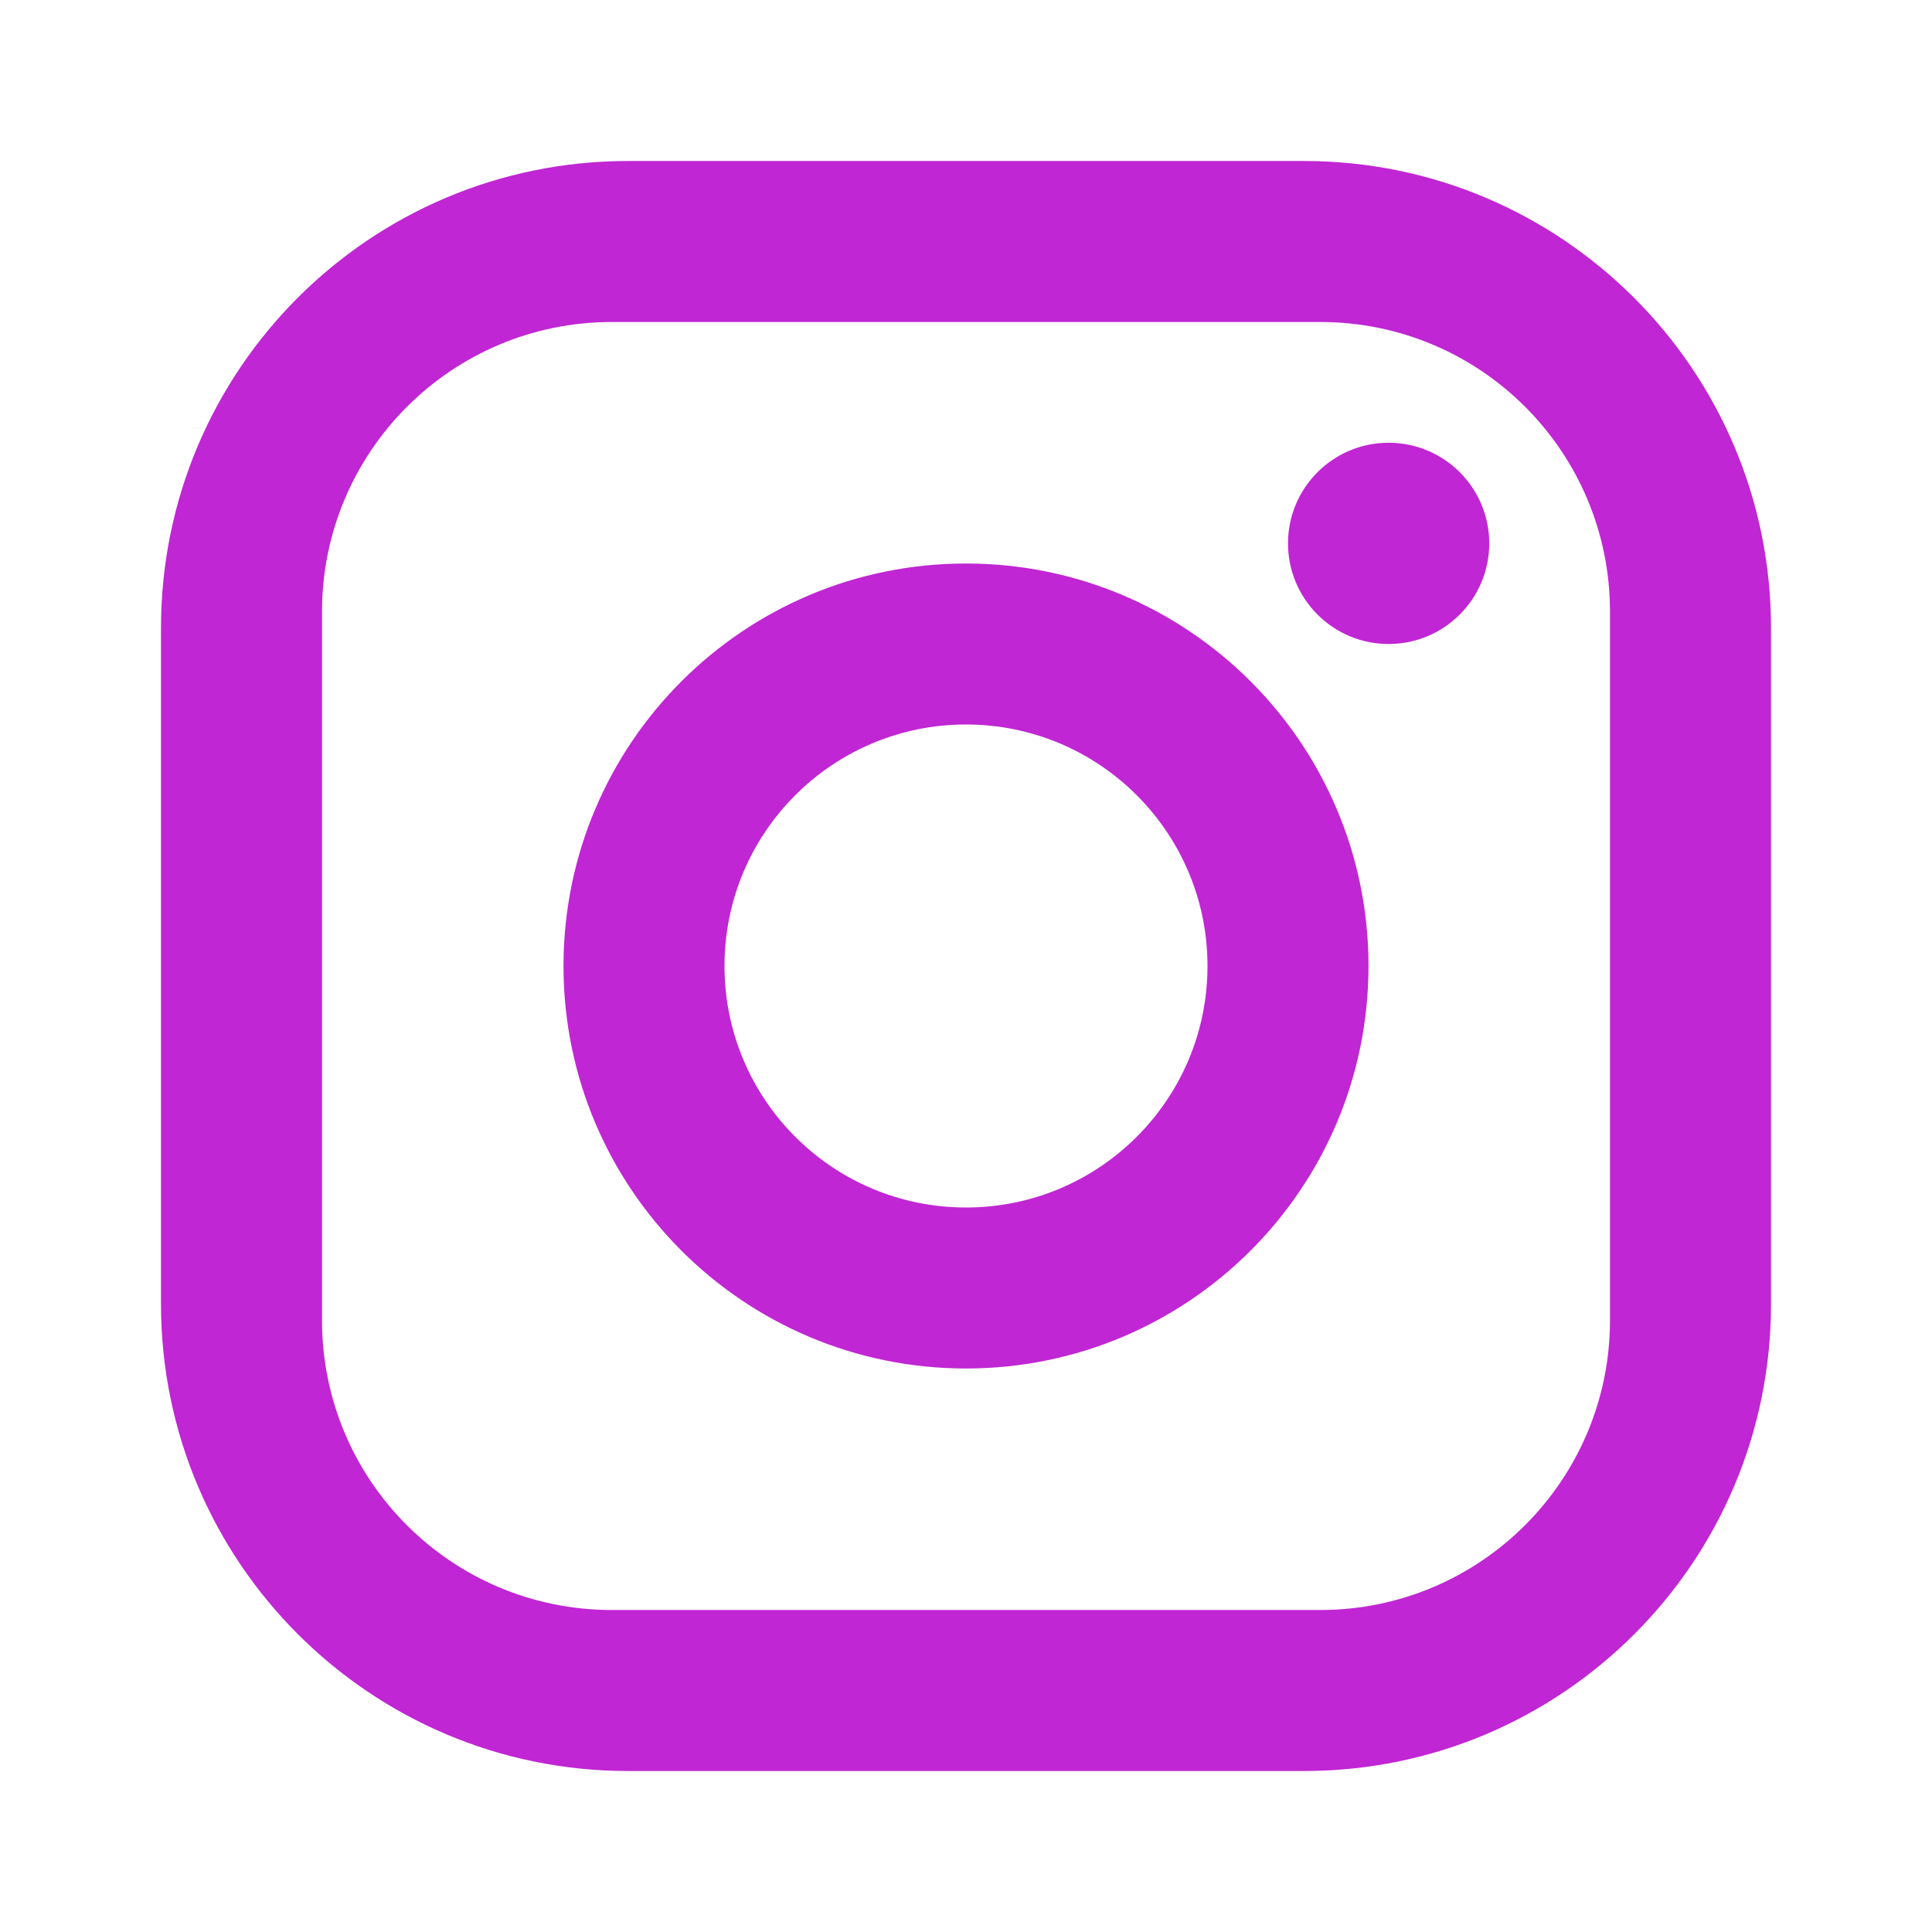
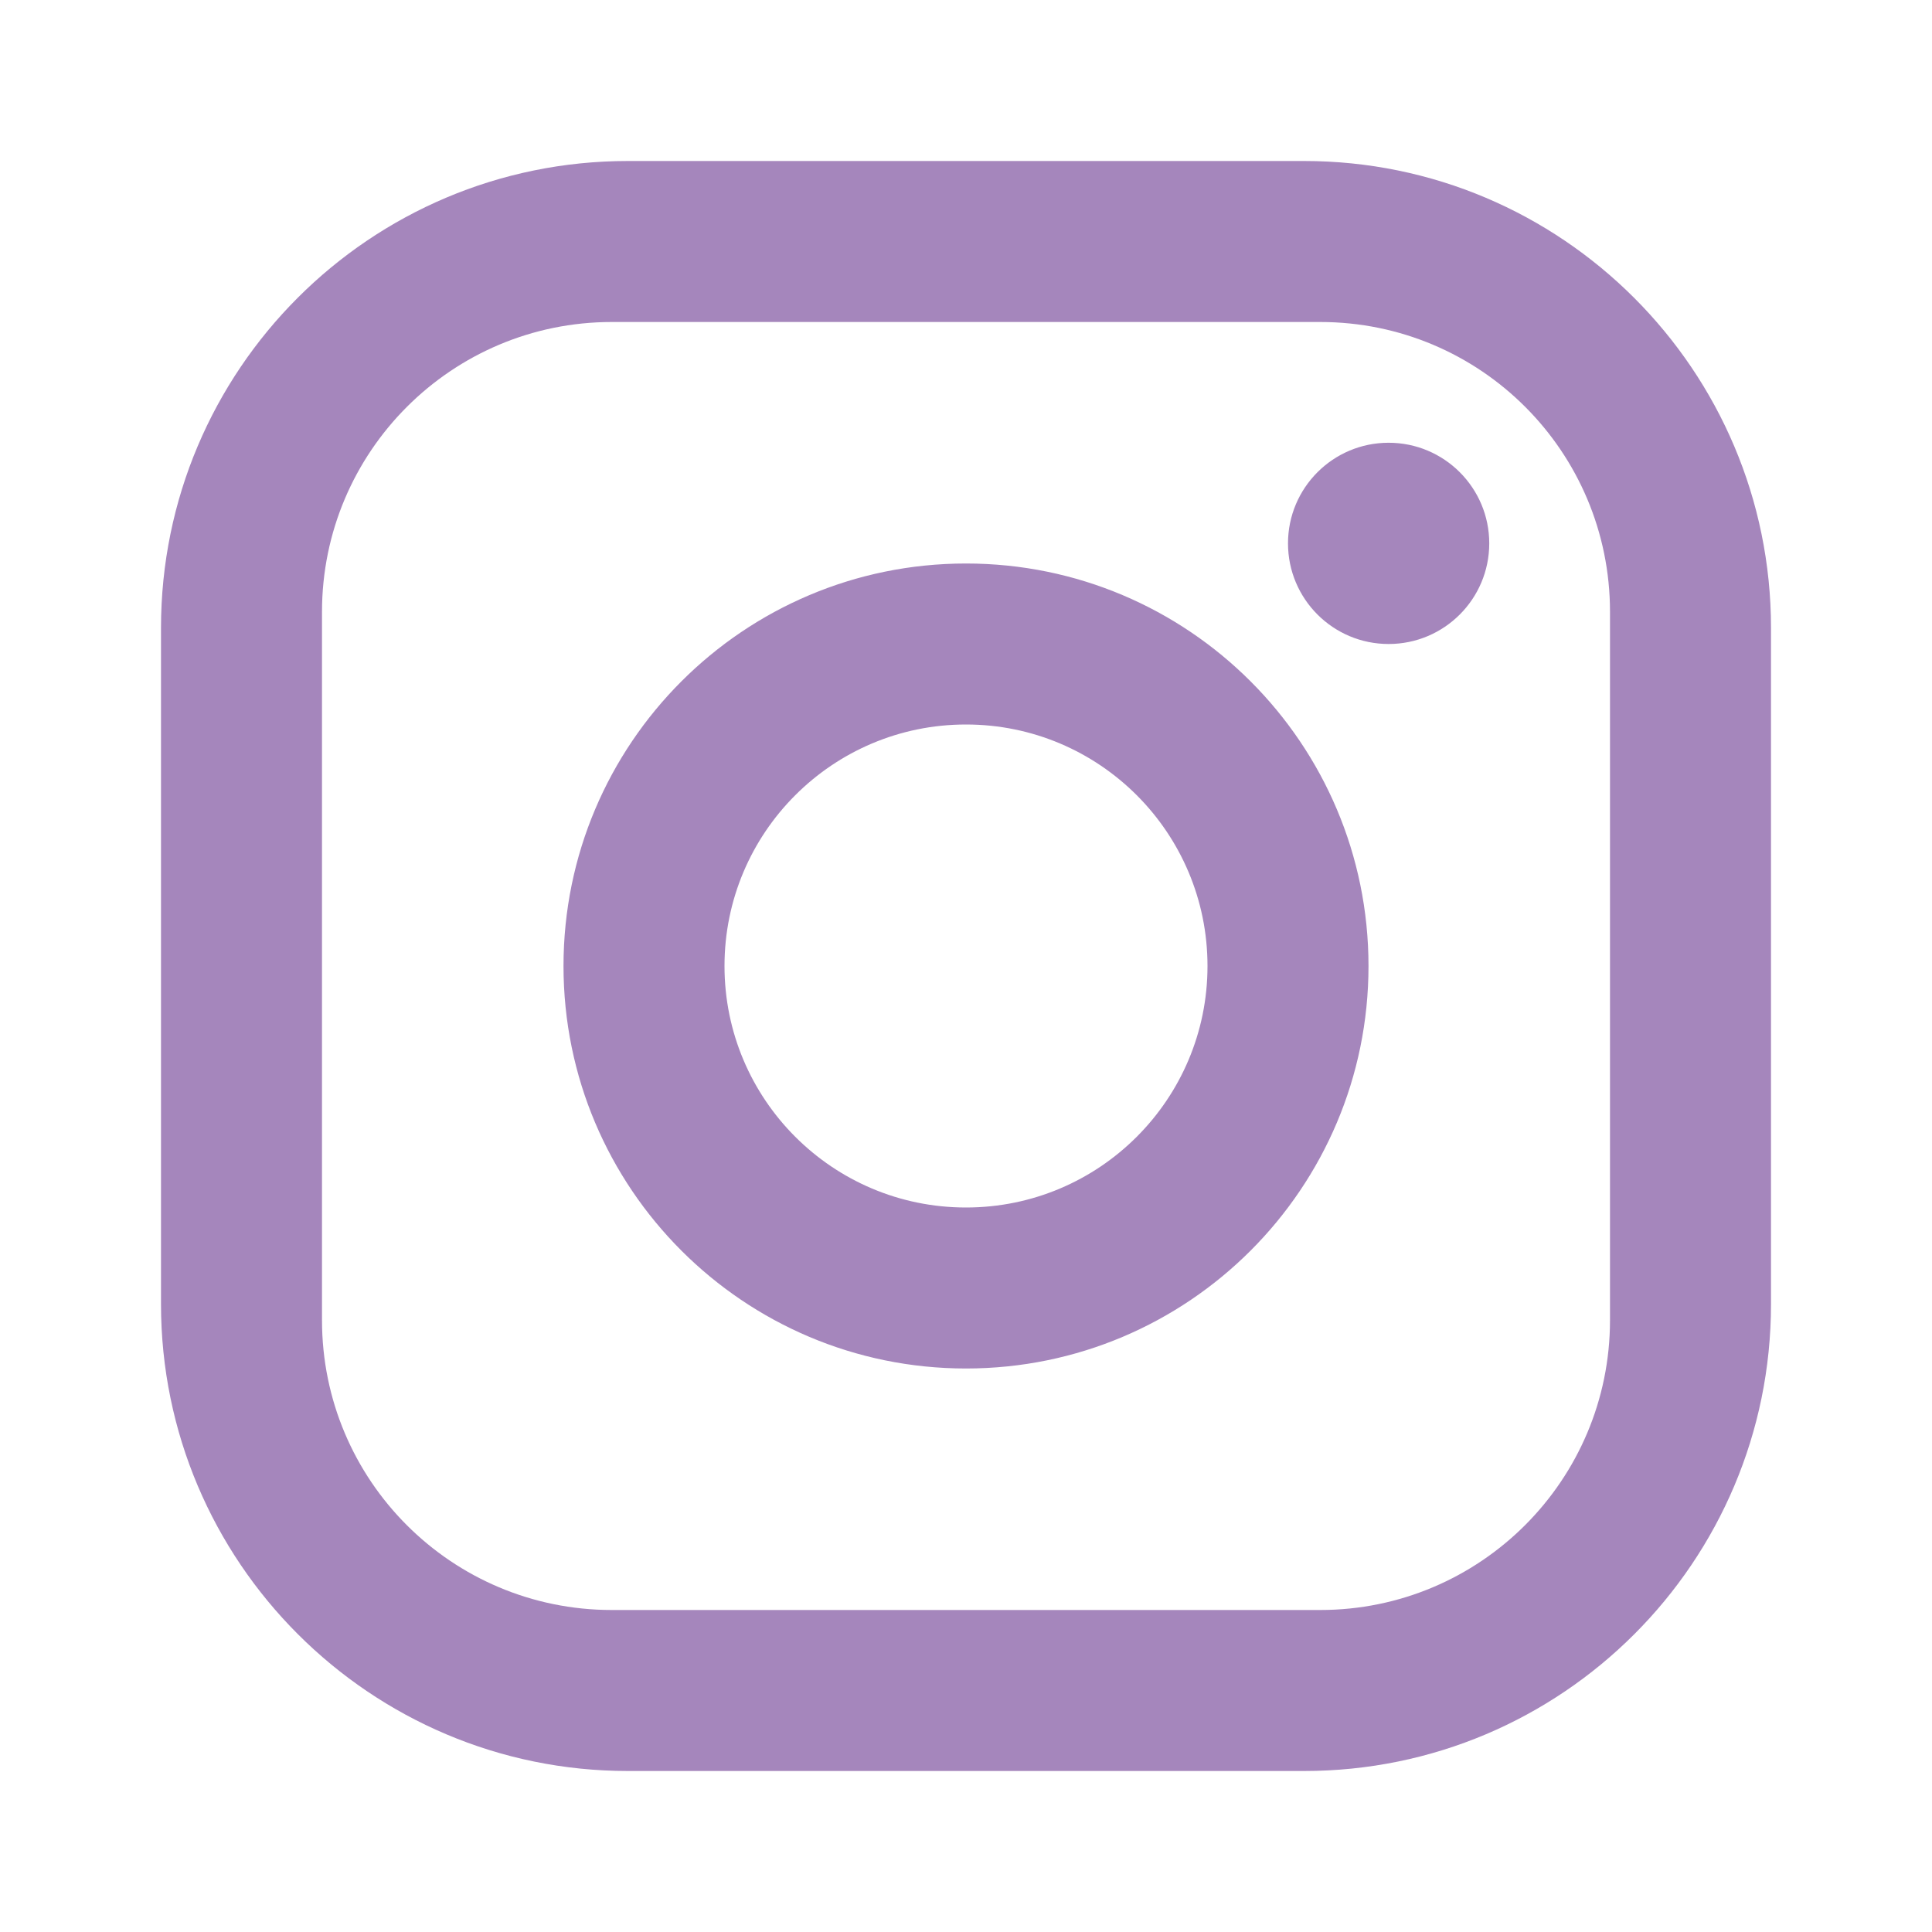
<svg xmlns="http://www.w3.org/2000/svg" width="30" height="30" viewBox="0 0 24 24">
-   <path fill="#c026d3" d="M7.8 2h8.4C19.4 2 22 4.6 22 7.8v8.4a5.8 5.8 0 0 1-5.8 5.8H7.8C4.6 22 2 19.4 2 16.2V7.8A5.8 5.8 0 0 1 7.8 2m-.2 2A3.6 3.6 0 0 0 4 7.6v8.8C4 18.39 5.61 20 7.6 20h8.8a3.6 3.6 0 0 0 3.6-3.6V7.6C20 5.61 18.39 4 16.4 4zm9.65 1.5a1.25 1.25 0 0 1 1.25 1.25A1.25 1.25 0 0 1 17.25 8A1.25 1.25 0 0 1 16 6.75a1.25 1.25 0 0 1 1.25-1.25M12 7a5 5 0 0 1 5 5a5 5 0 0 1-5 5a5 5 0 0 1-5-5a5 5 0 0 1 5-5m0 2a3 3 0 0 0-3 3a3 3 0 0 0 3 3a3 3 0 0 0 3-3a3 3 0 0 0-3-3" />
+   <path fill="#a586bc" d="M7.8 2h8.4C19.4 2 22 4.6 22 7.8v8.4a5.8 5.8 0 0 1-5.8 5.8H7.8C4.6 22 2 19.4 2 16.2V7.8A5.8 5.8 0 0 1 7.8 2m-.2 2A3.6 3.6 0 0 0 4 7.6v8.8C4 18.39 5.61 20 7.6 20h8.8a3.6 3.6 0 0 0 3.6-3.6V7.6C20 5.61 18.39 4 16.4 4zm9.65 1.5a1.25 1.25 0 0 1 1.25 1.25A1.25 1.25 0 0 1 17.25 8A1.25 1.25 0 0 1 16 6.75a1.25 1.25 0 0 1 1.25-1.25M12 7a5 5 0 0 1 5 5a5 5 0 0 1-5 5a5 5 0 0 1-5-5a5 5 0 0 1 5-5m0 2a3 3 0 0 0-3 3a3 3 0 0 0 3 3a3 3 0 0 0 3-3a3 3 0 0 0-3-3" />
</svg>
